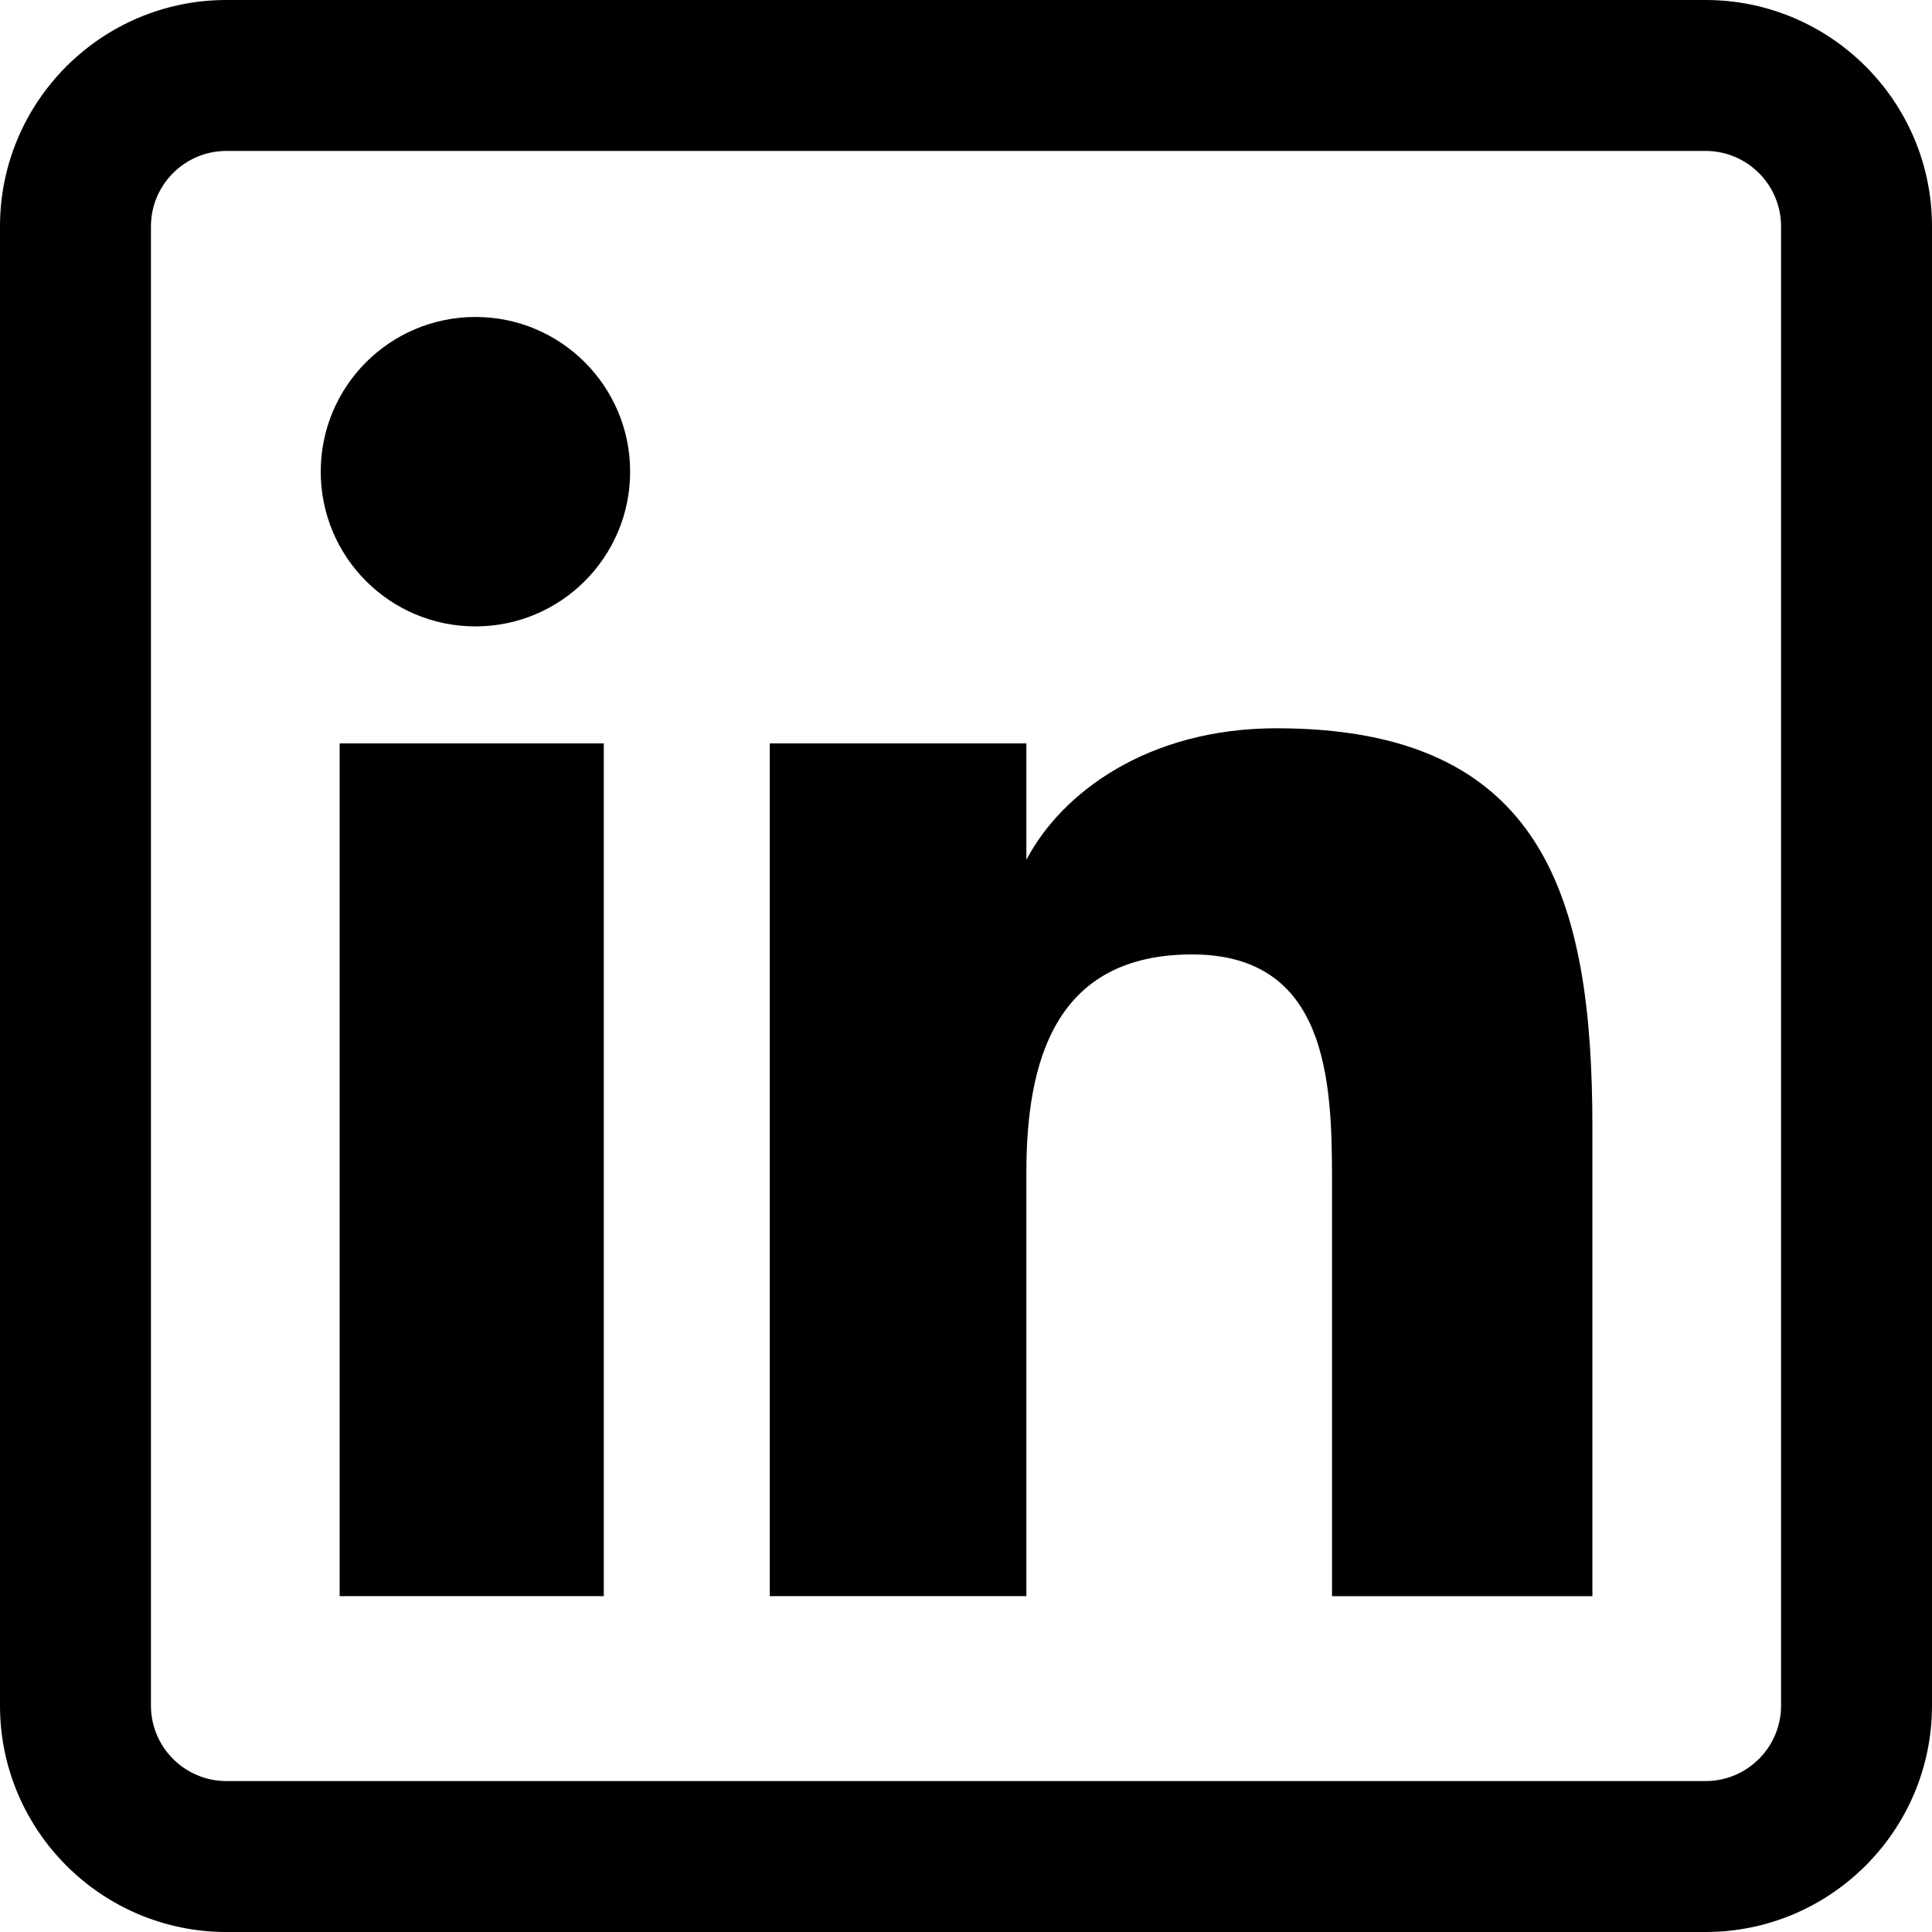
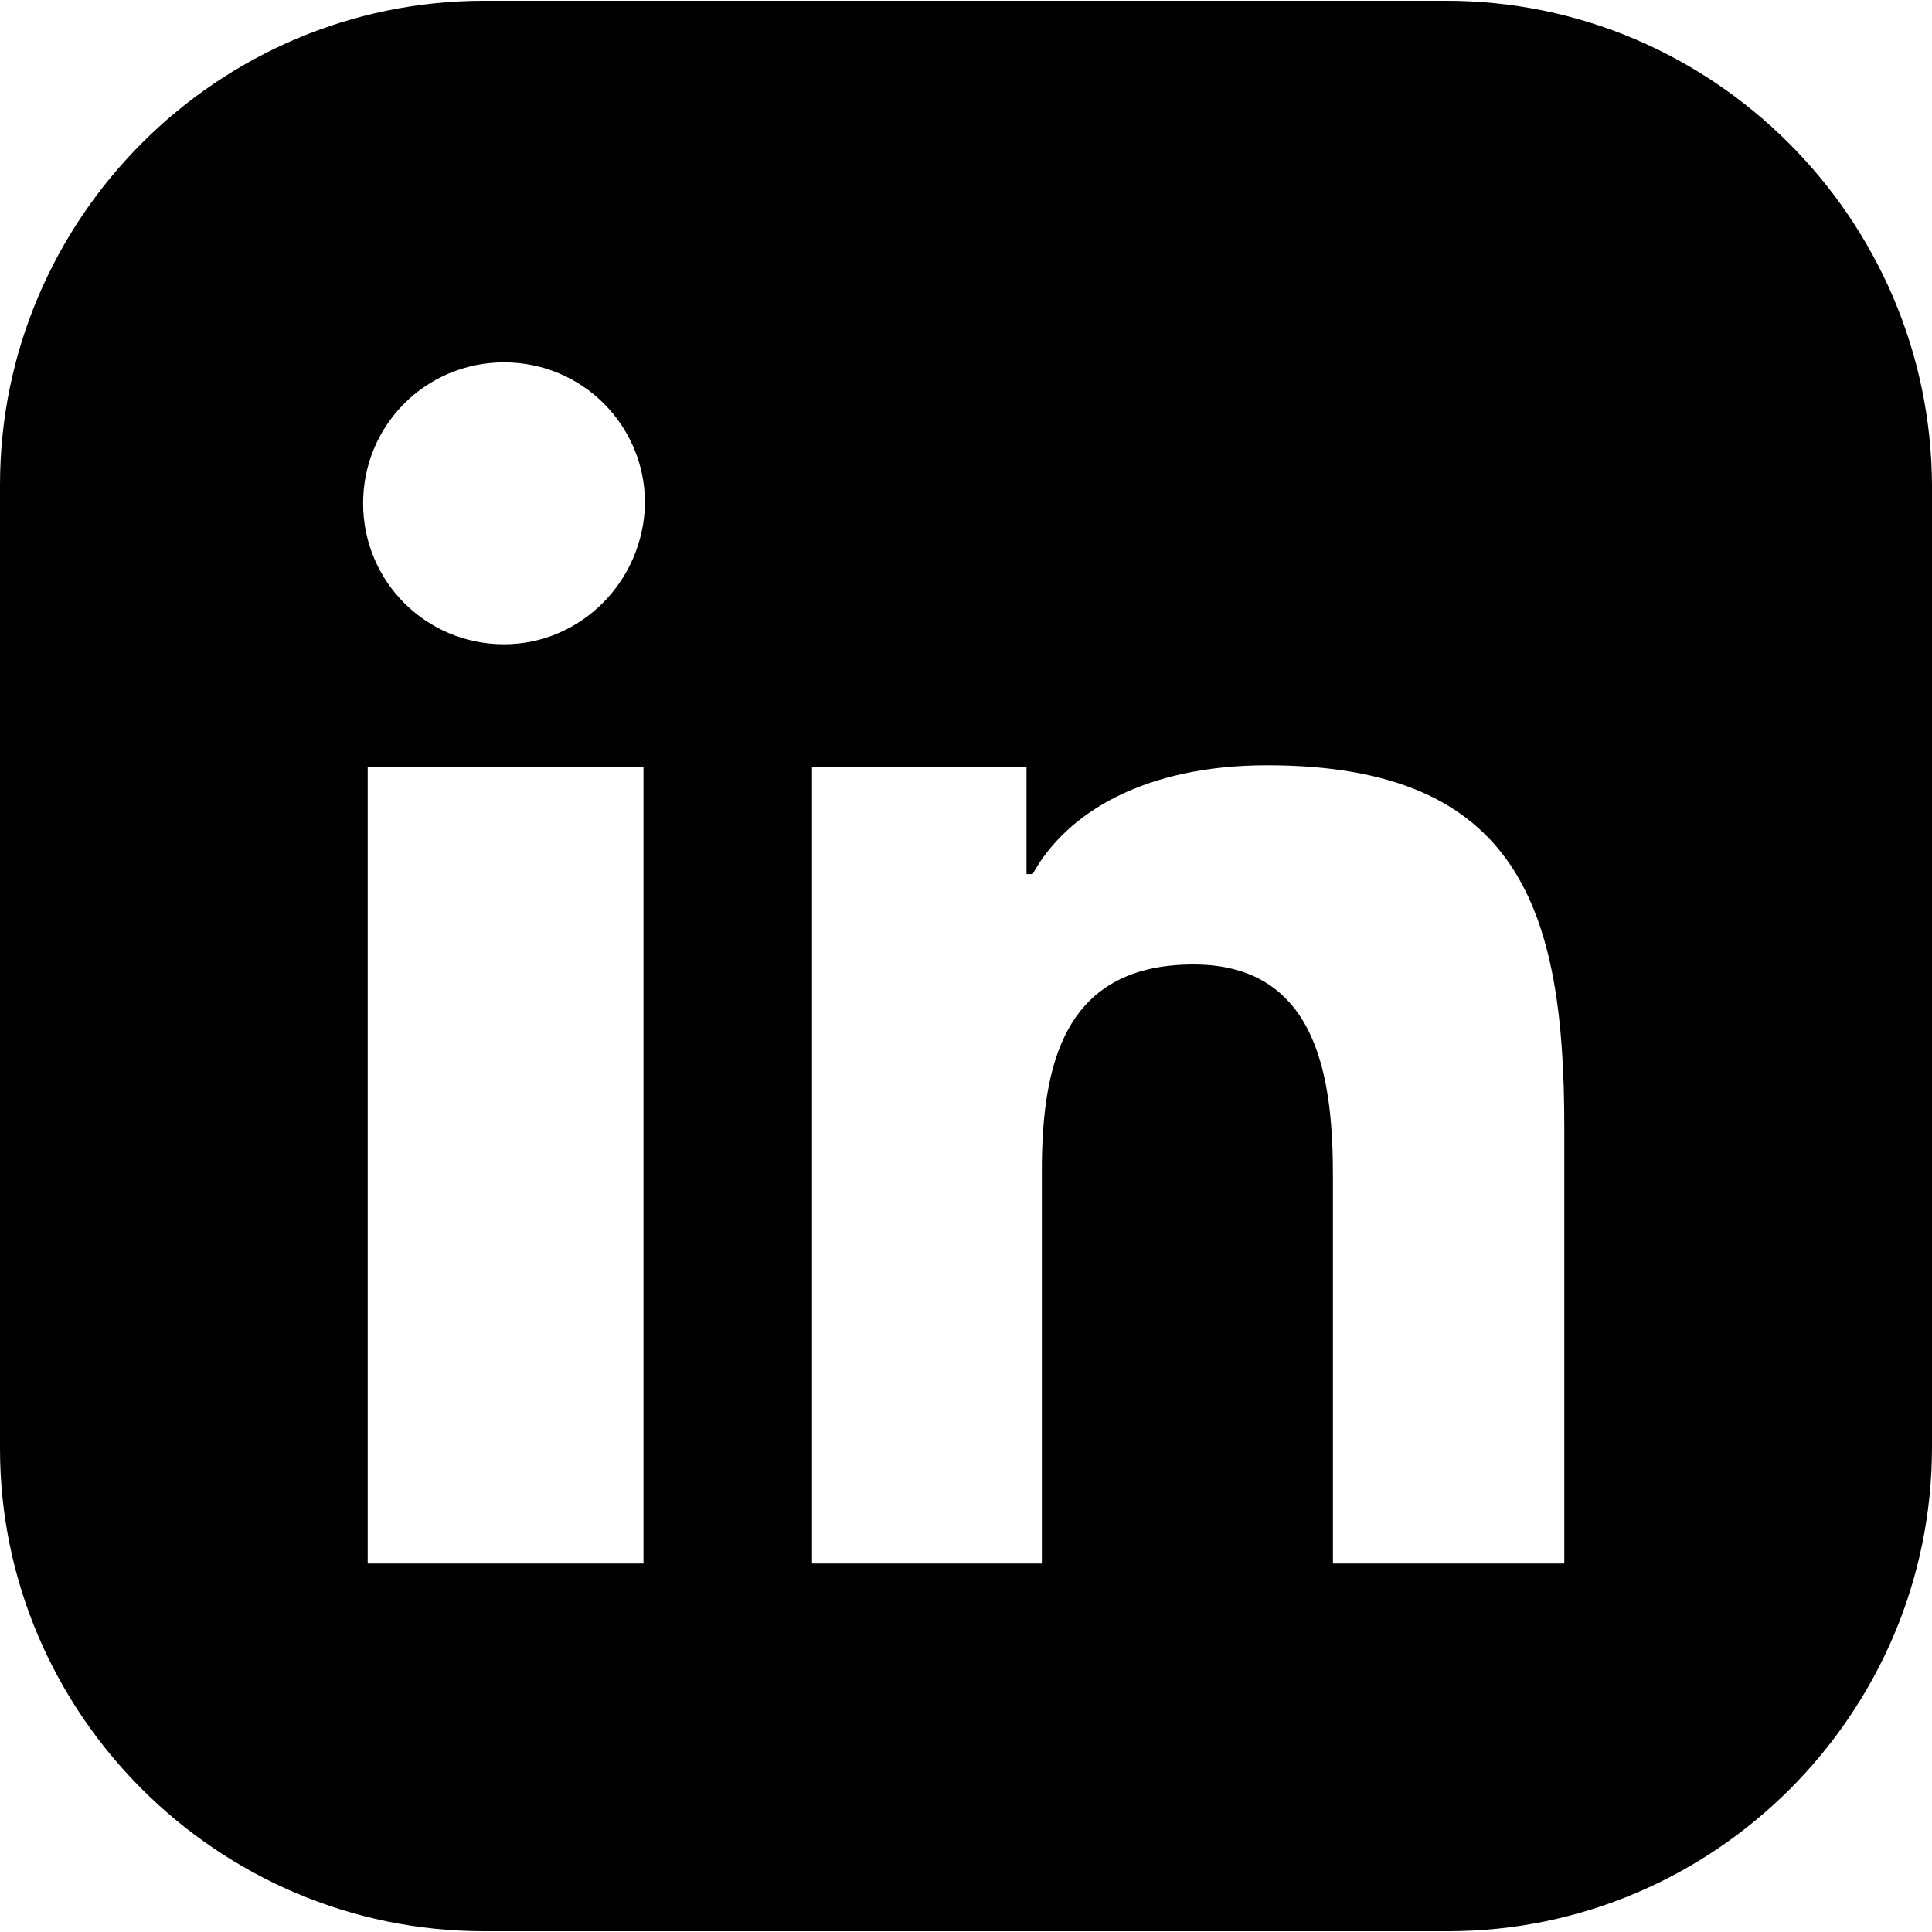
- <svg xmlns="http://www.w3.org/2000/svg" height="512pt" viewBox="0 0 512 512" width="512pt">
-   <path d="m160.008 423h-70v-226h70zm6.984-298.004c0-22.629-18.359-40.996-40.977-40.996-22.703 0-41.016 18.367-41.016 40.996 0 22.637 18.312 41.004 41.016 41.004 22.617 0 40.977-18.367 40.977-41.004zm255.008 173.668c0-60.668-12.816-105.664-83.688-105.664-34.055 0-56.914 17.031-66.246 34.742h-.066v-30.742h-68v226h68v-112.211c0-29.387 7.48-57.855 43.906-57.855 35.93 0 37.094 33.605 37.094 59.723v110.344h69zm90 153.336v-392c0-33.086-26.914-60-60-60h-392c-33.086 0-60 26.914-60 60v392c0 33.086 26.914 60 60 60h392c33.086 0 60-26.914 60-60zm-60-412c11.027 0 20 8.973 20 20v392c0 11.027-8.973 20-20 20h-392c-11.027 0-20-8.973-20-20v-392c0-11.027 8.973-20 20-20zm0 0" />
+ <svg xmlns="http://www.w3.org/2000/svg" version="1.1" id="Layer_1" x="0px" y="0px" viewBox="0 0 504.4 504.4" style="enable-background:new 0 0 504.4 504.4;" xml:space="preserve">
+   <g>
+     <g>
+       <path d="M377.6,0.2H126.4C56.8,0.2,0,57,0,126.6v251.6c0,69.2,56.8,126,126.4,126H378c69.6,0,126.4-56.8,126.4-126.4V126.6    C504,57,447.2,0.2,377.6,0.2z M168,408.2H96v-208h72V408.2z M131.6,168.2c-20.4,0-36.8-16.4-36.8-36.8c0-20.4,16.4-36.8,36.8-36.8    c20.4,0,36.8,16.4,36.8,36.8C168,151.8,151.6,168.2,131.6,168.2z M408.4,408.2H408h-60V307.4c0-24.4-3.2-55.6-36.4-55.6    c-34,0-39.6,26.4-39.6,54v102.4h-60v-208h56v28h1.6c8.8-16,29.2-28.4,61.2-28.4c66,0,77.6,38,77.6,94.4V408.2z" />
+     </g>
+   </g>
+   <g>
+ </g>
+   <g>
+ </g>
+   <g>
+ </g>
+   <g>
+ </g>
+   <g>
+ </g>
+   <g>
+ </g>
+   <g>
+ </g>
+   <g>
+ </g>
+   <g>
+ </g>
+   <g>
+ </g>
+   <g>
+ </g>
+   <g>
+ </g>
+   <g>
+ </g>
+   <g>
+ </g>
+   <g>
+ </g>
</svg>
